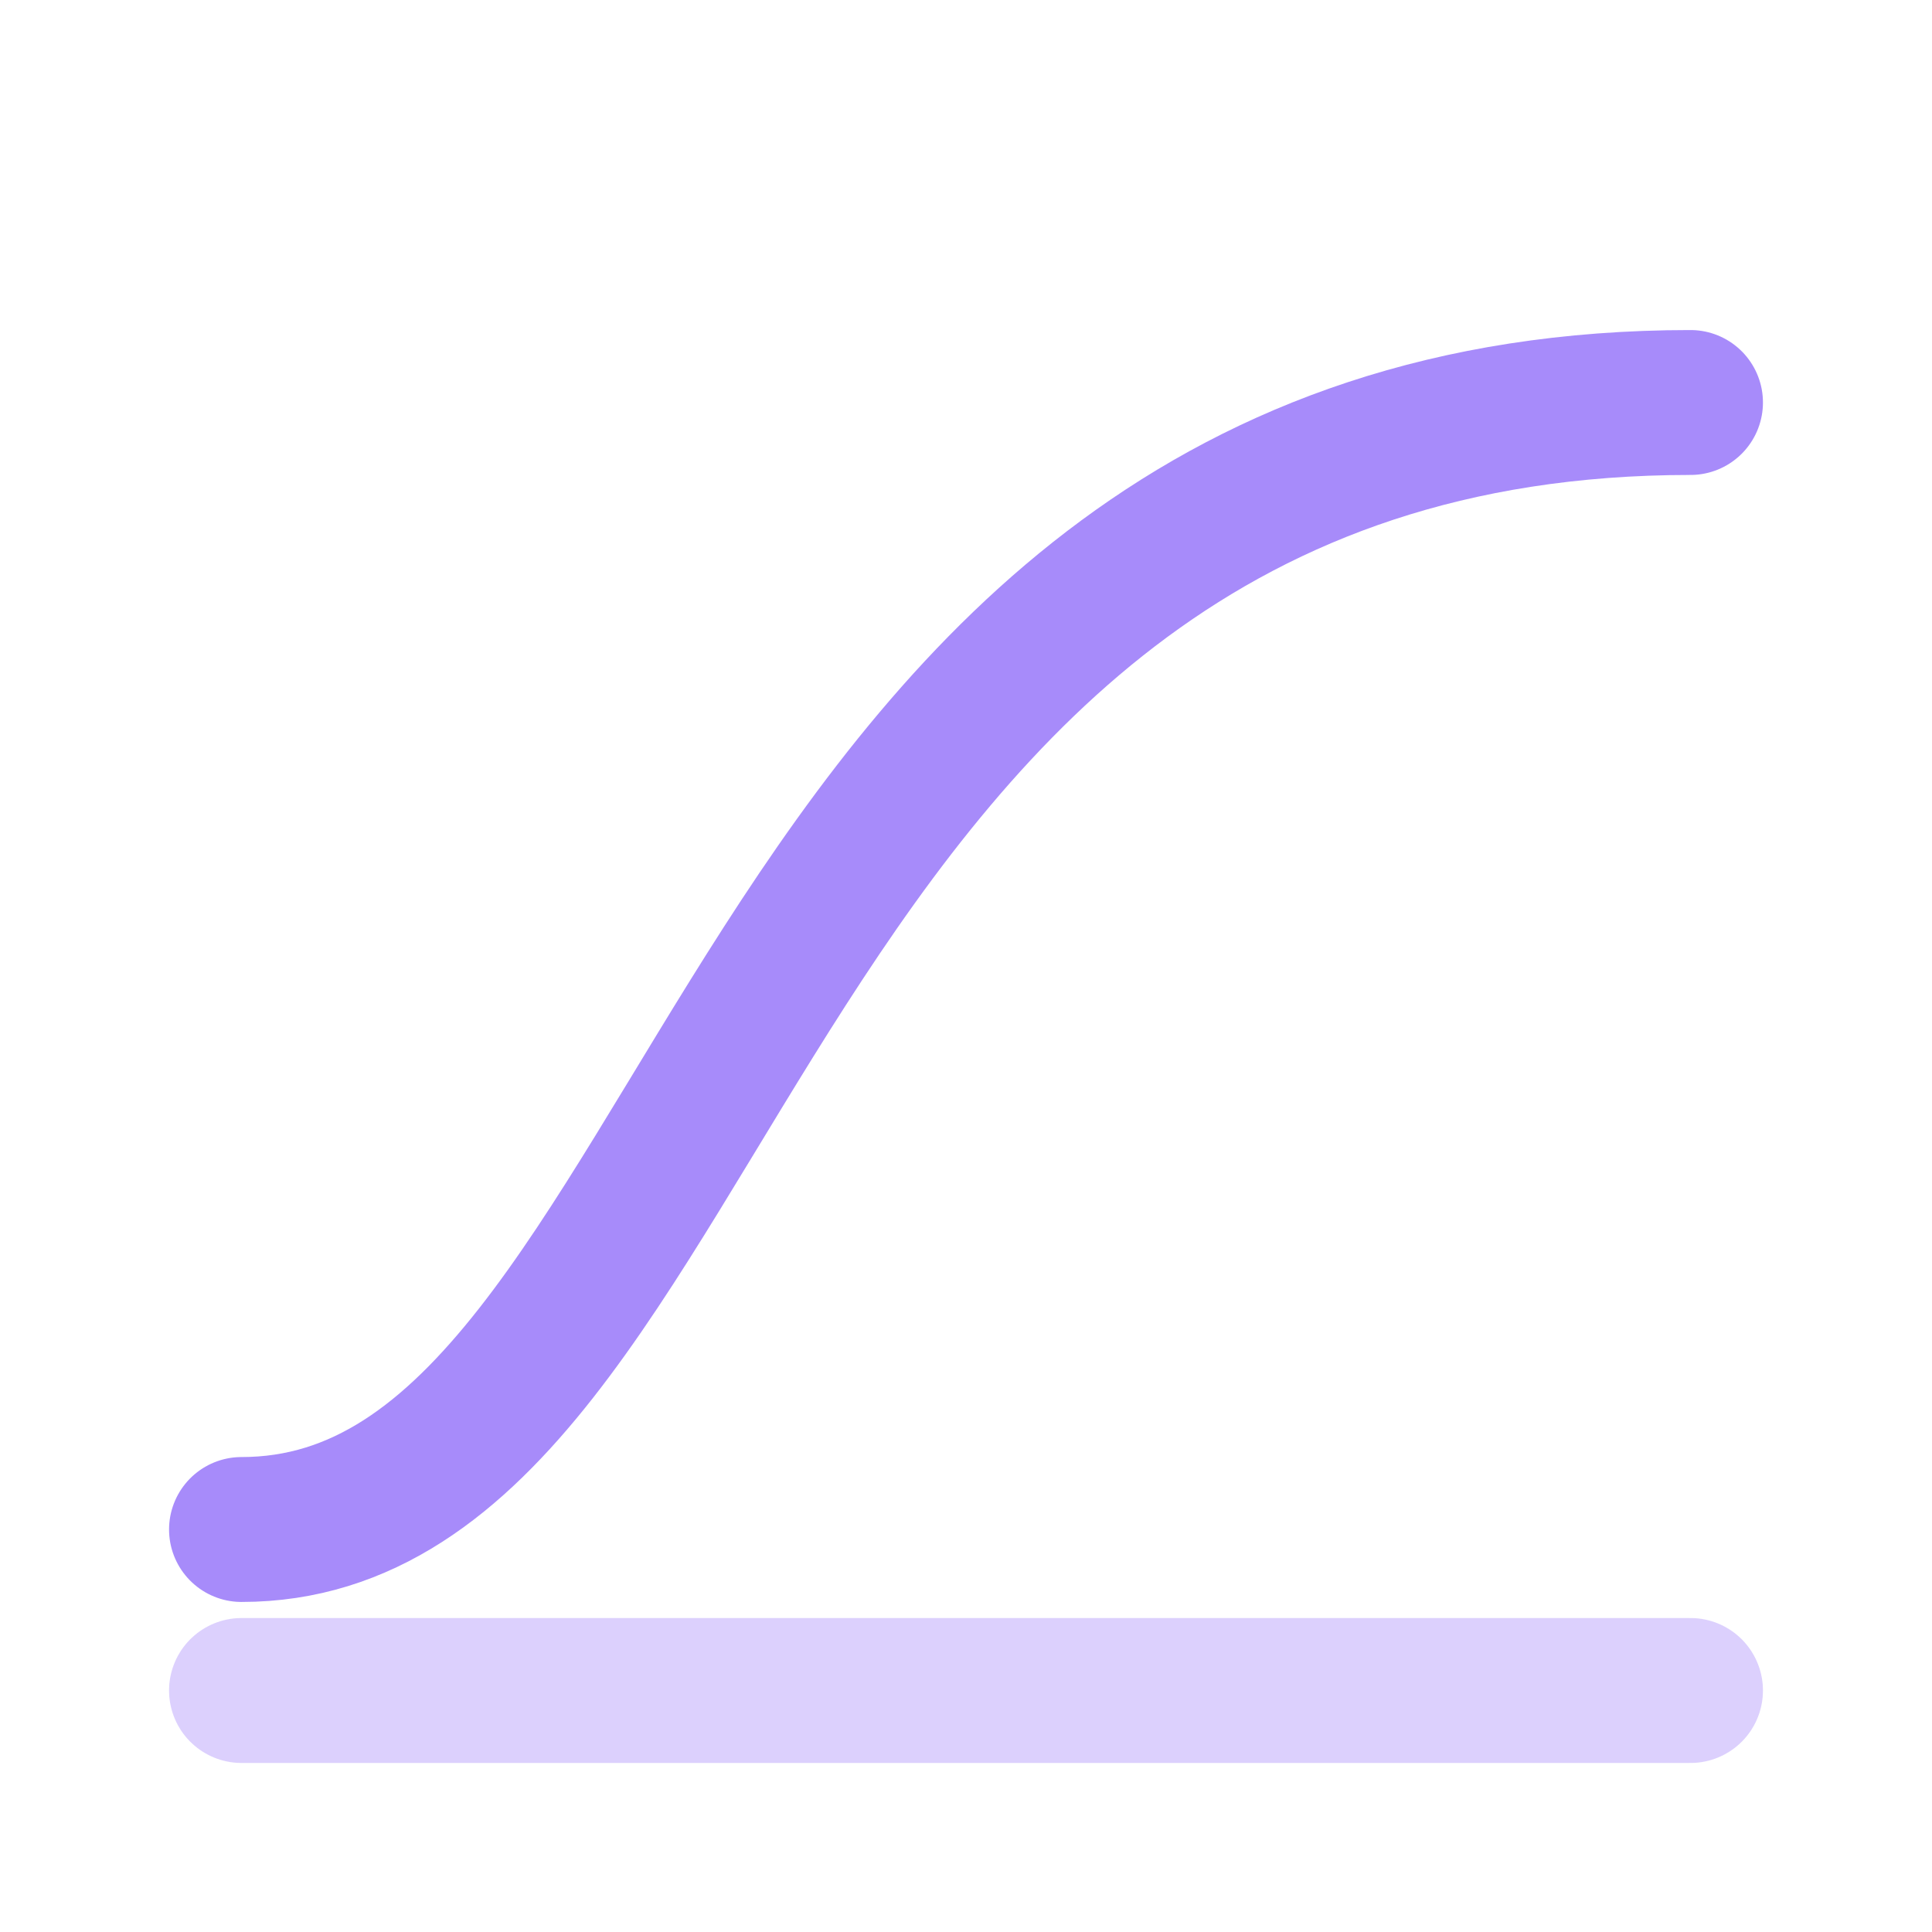
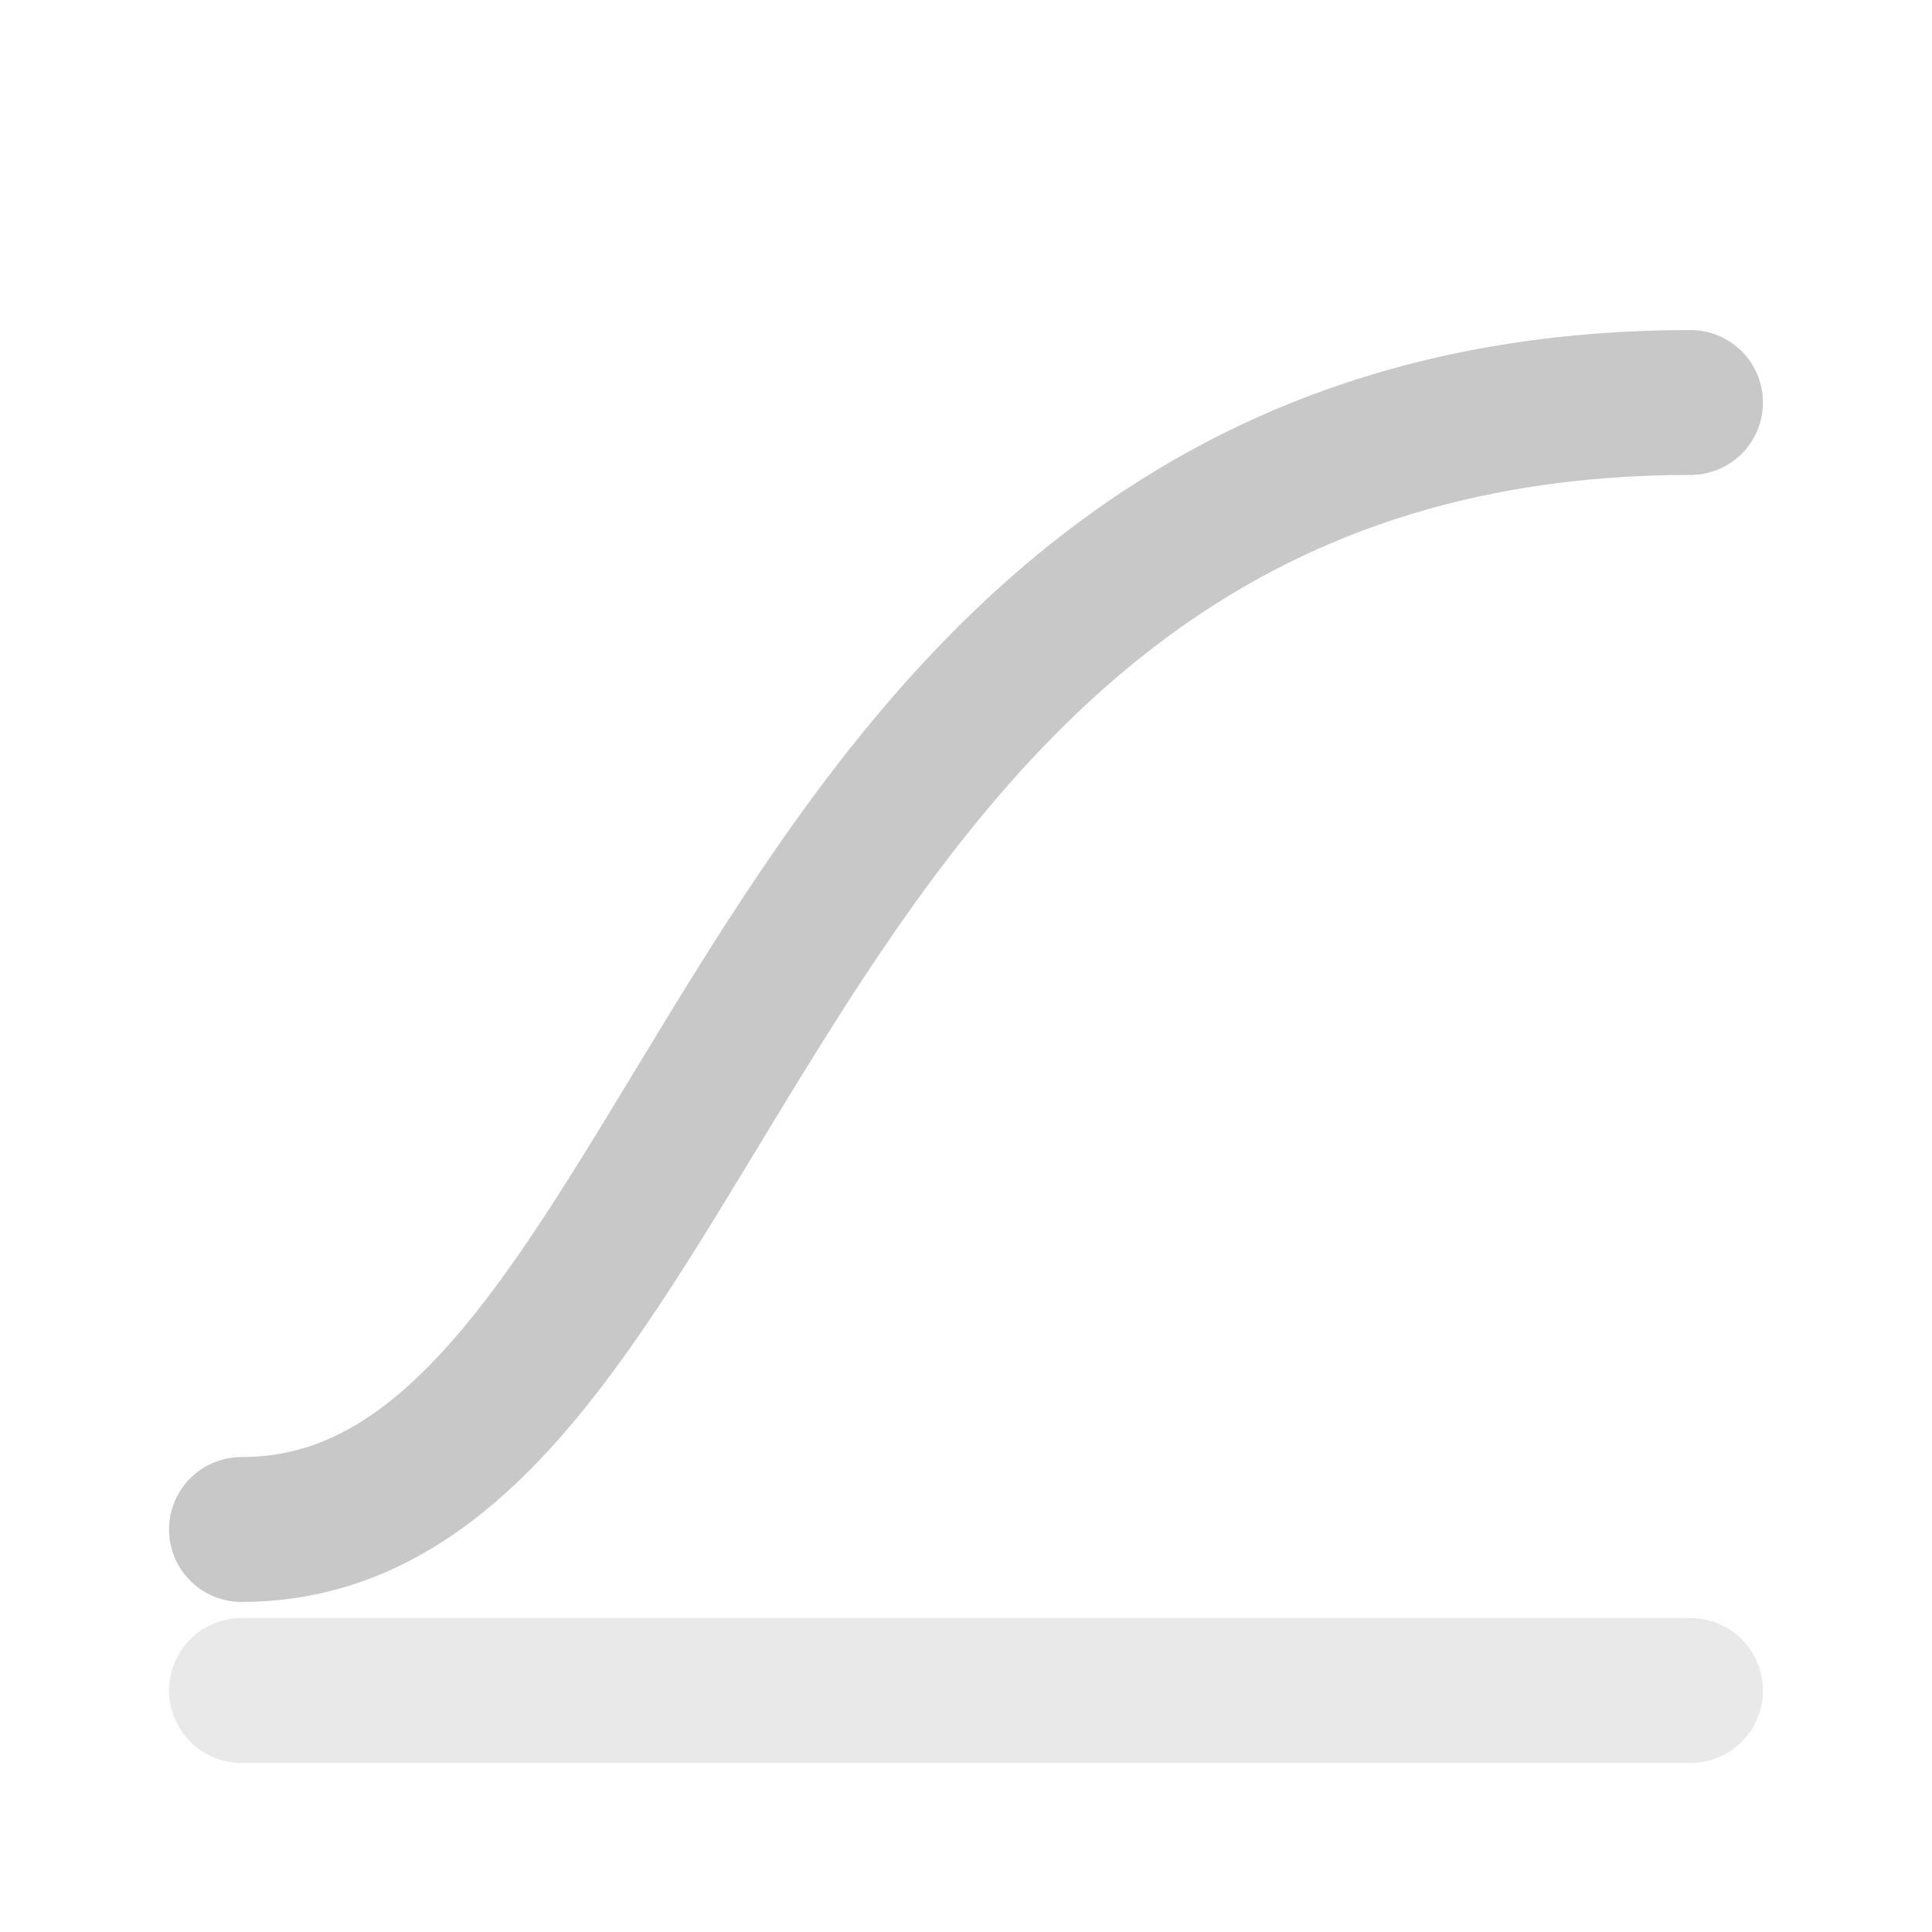
- <svg xmlns="http://www.w3.org/2000/svg" width="24" height="24" viewBox="0 0 24 24" fill="none" stroke="#a78bfa" stroke-width="1.8" stroke-linecap="round" stroke-linejoin="round">
+ <svg xmlns="http://www.w3.org/2000/svg" width="24" height="24" viewBox="0 0 24 24" fill="none" stroke="#c8c8c8" stroke-width="1.8" stroke-linecap="round" stroke-linejoin="round">
  <path d="M3 19 C9 19 9 5 21 5" />
  <path d="M3 21h18" stroke-opacity="0.4" />
</svg>
